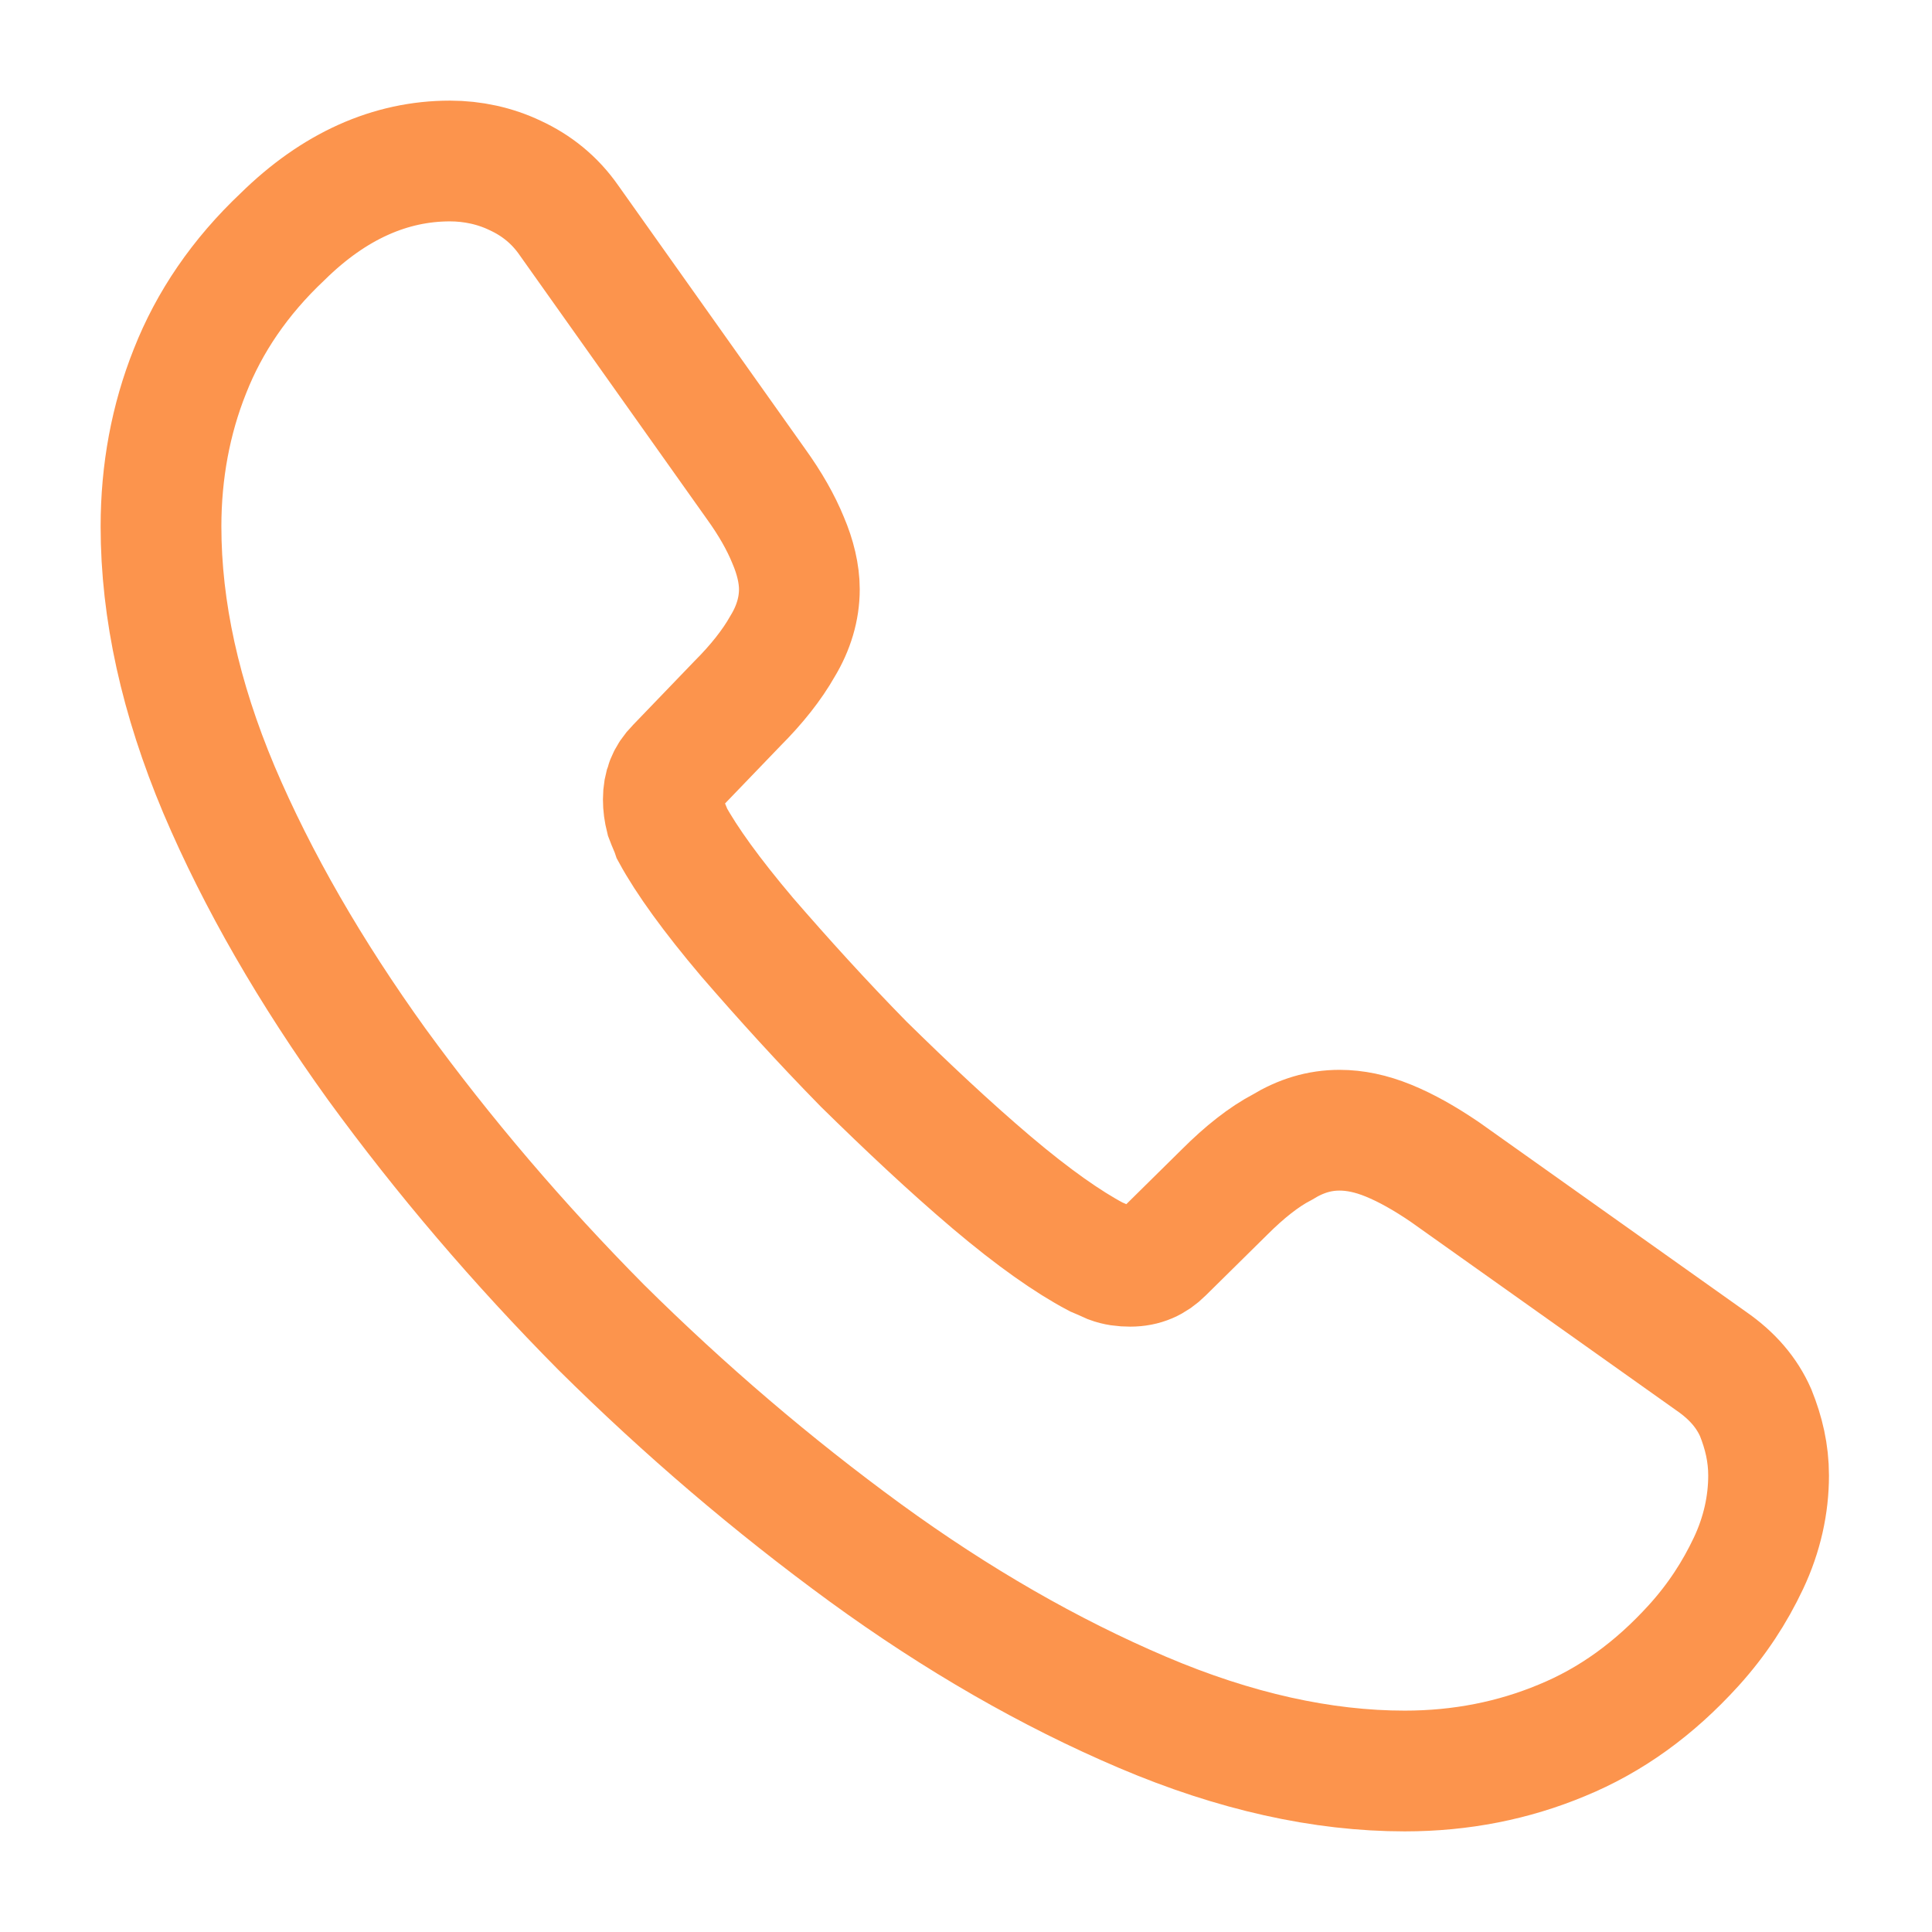
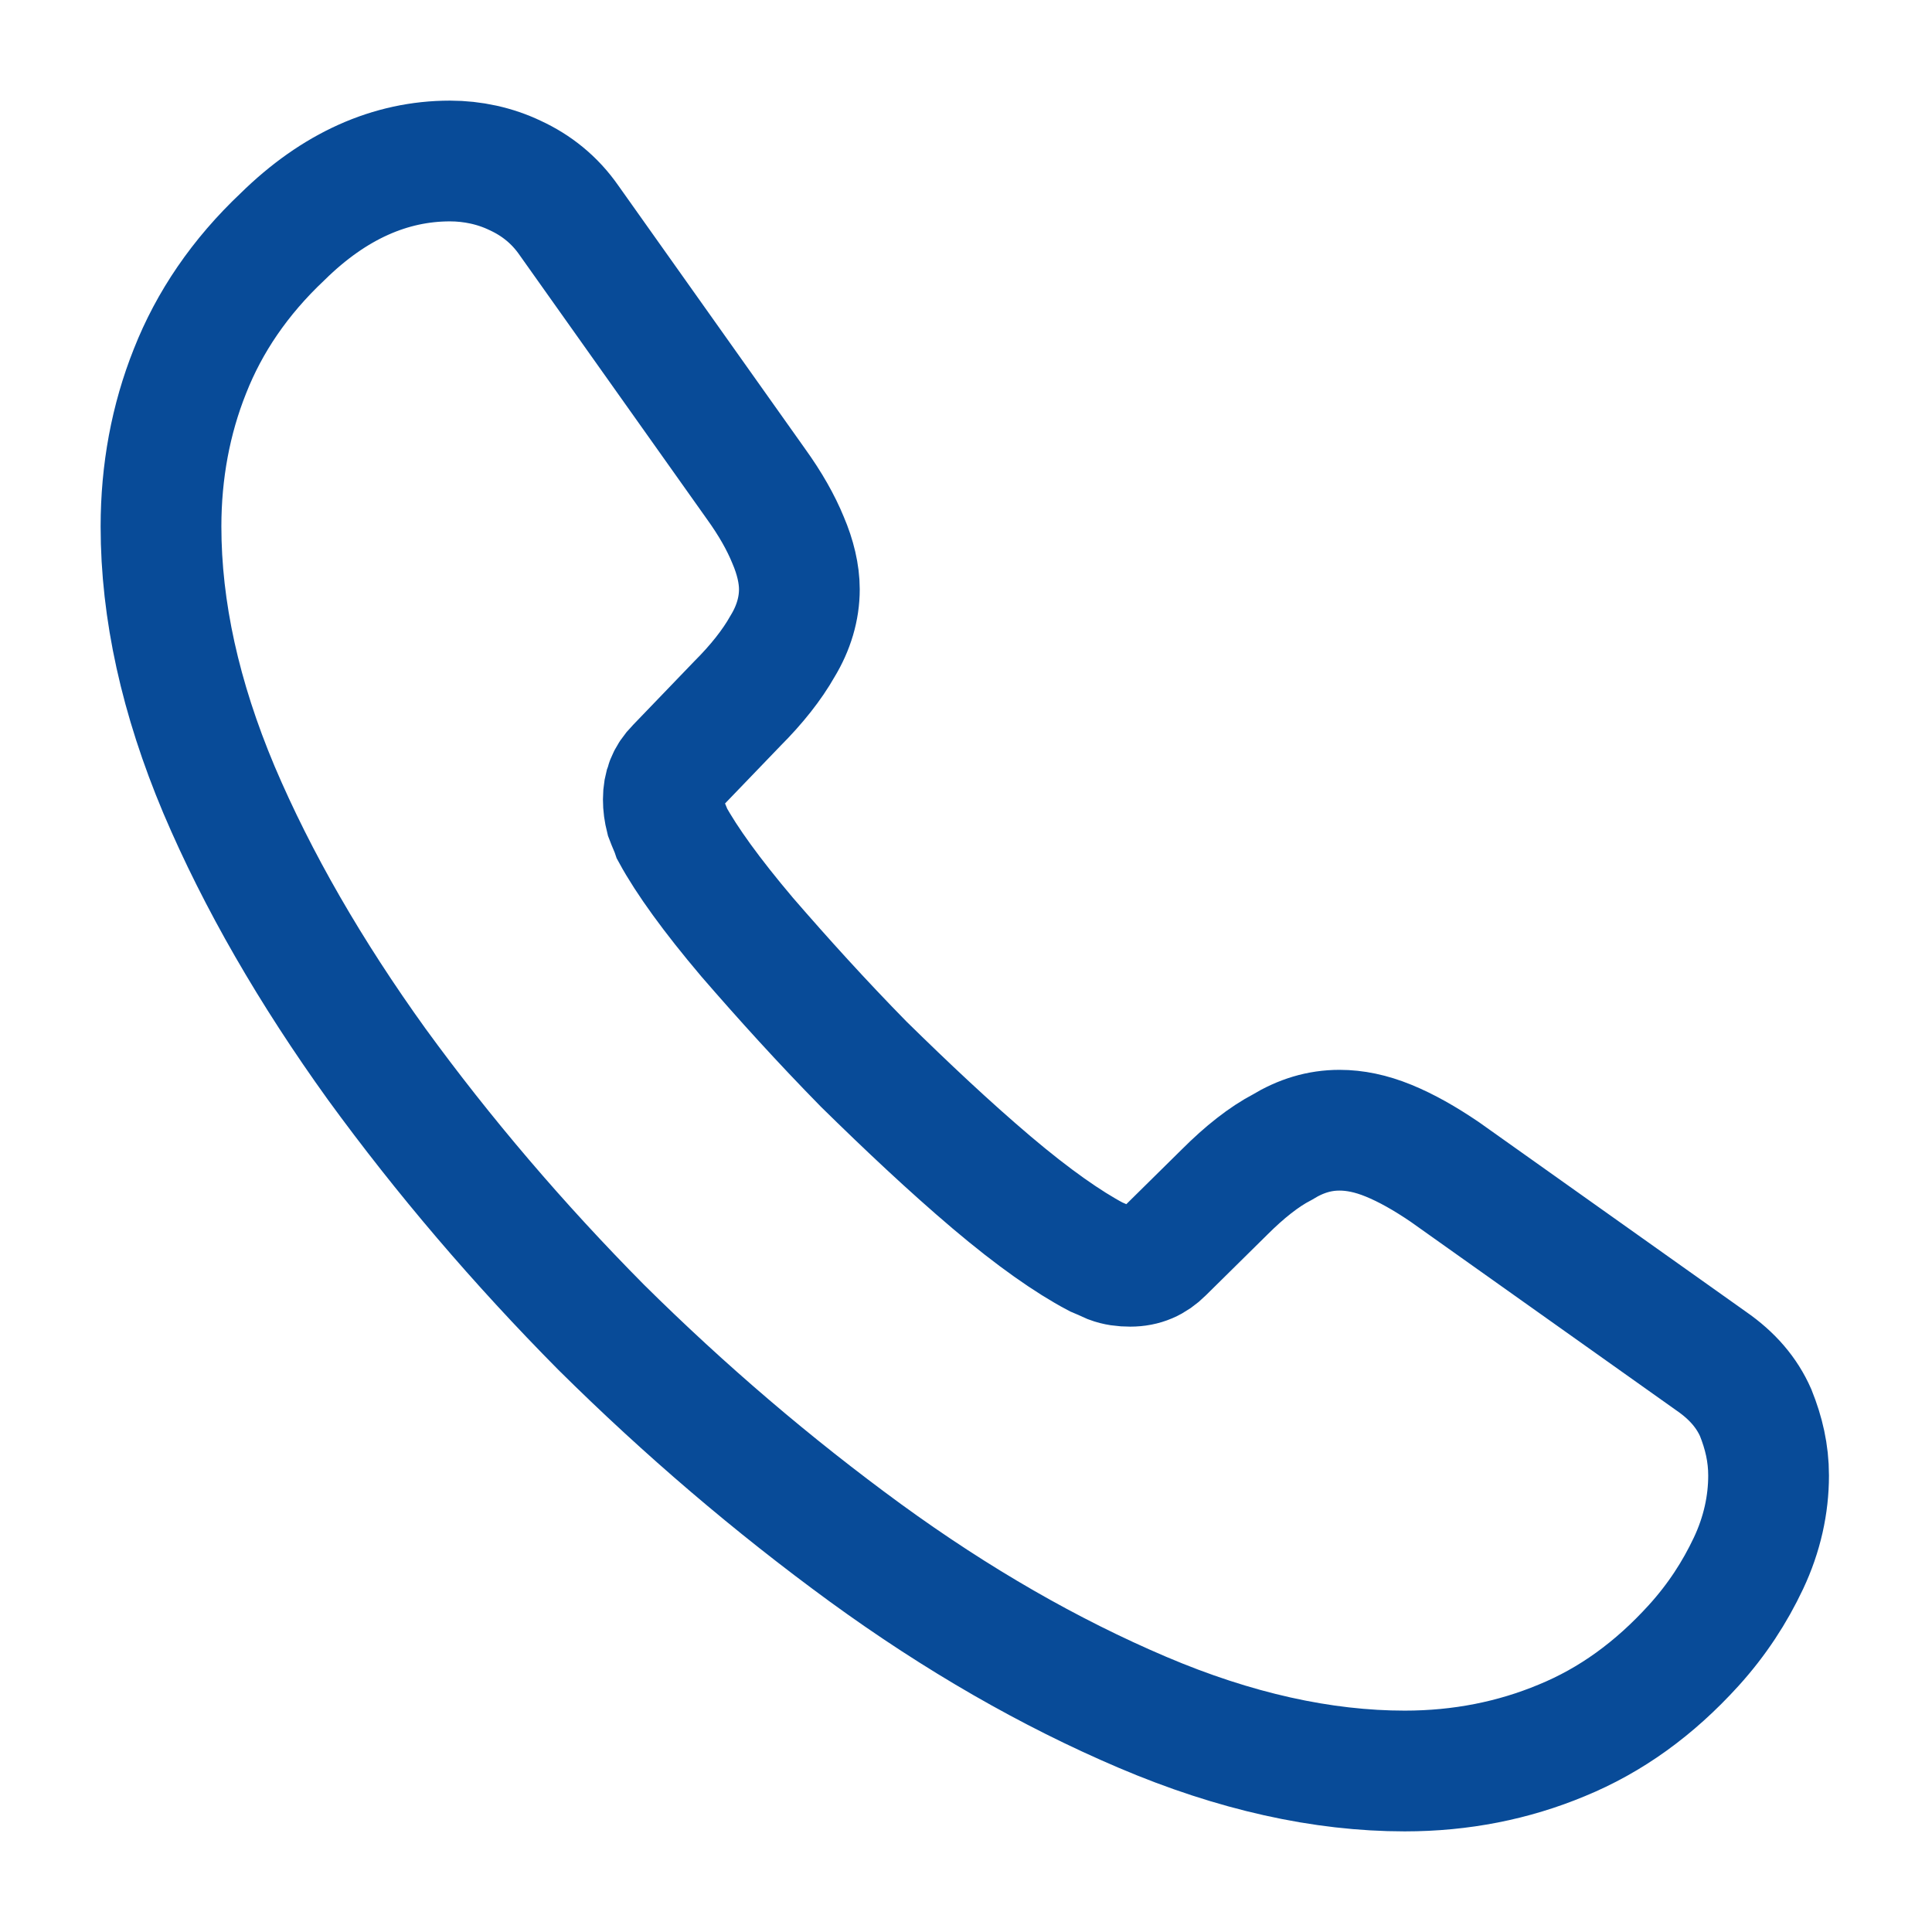
<svg xmlns="http://www.w3.org/2000/svg" width="24" height="24" viewBox="0 0 24 24" fill="none">
-   <path d="M21.97 18.33C21.97 18.69 21.89 19.06 21.72 19.42C21.55 19.78 21.33 20.12 21.04 20.44C20.55 20.98 20.01 21.37 19.4 21.62C18.8 21.87 18.15 22 17.45 22C16.43 22 15.34 21.76 14.19 21.27C13.04 20.78 11.89 20.12 10.75 19.29C9.6 18.45 8.51 17.52 7.47 16.49C6.44 15.45 5.51 14.36 4.68 13.22C3.86 12.08 3.2 10.94 2.72 9.81C2.24 8.67 2 7.58 2 6.54C2 5.86 2.12 5.21 2.36 4.61C2.6 4 2.98 3.44 3.51 2.94C4.15 2.31 4.85 2 5.59 2C5.87 2 6.15 2.06 6.4 2.18C6.66 2.3 6.89 2.48 7.07 2.74L9.39 6.01C9.57 6.26 9.7 6.49 9.79 6.71C9.88 6.92 9.93 7.13 9.93 7.32C9.93 7.56 9.86 7.8 9.72 8.03C9.59 8.26 9.4 8.5 9.16 8.74L8.4 9.53C8.29 9.64 8.24 9.77 8.24 9.93C8.24 10.01 8.25 10.08 8.27 10.16C8.3 10.24 8.33 10.3 8.35 10.36C8.53 10.69 8.84 11.12 9.28 11.64C9.73 12.16 10.21 12.69 10.73 13.22C11.27 13.75 11.79 14.24 12.32 14.69C12.84 15.13 13.27 15.43 13.61 15.61C13.66 15.63 13.72 15.66 13.79 15.69C13.87 15.72 13.95 15.73 14.04 15.73C14.21 15.73 14.34 15.67 14.45 15.56L15.21 14.81C15.46 14.56 15.7 14.37 15.93 14.25C16.16 14.11 16.39 14.04 16.64 14.04C16.83 14.04 17.03 14.08 17.25 14.17C17.47 14.26 17.7 14.39 17.95 14.56L21.26 16.91C21.52 17.09 21.7 17.3 21.81 17.55C21.91 17.8 21.97 18.05 21.97 18.33Z" stroke="#FC944D" stroke-width="1.5" stroke-miterlimit="10" />
+   <path d="M21.97 18.33C21.97 18.69 21.89 19.06 21.72 19.42C21.55 19.78 21.33 20.12 21.04 20.44C20.55 20.98 20.01 21.37 19.4 21.62C18.8 21.87 18.15 22 17.45 22C16.43 22 15.34 21.76 14.19 21.27C13.04 20.78 11.89 20.12 10.75 19.29C9.6 18.45 8.51 17.52 7.47 16.49C6.44 15.45 5.51 14.36 4.68 13.22C3.86 12.08 3.2 10.94 2.72 9.81C2.24 8.67 2 7.58 2 6.54C2 5.86 2.12 5.21 2.36 4.61C2.6 4 2.98 3.44 3.51 2.94C4.15 2.31 4.85 2 5.59 2C5.87 2 6.15 2.06 6.4 2.18C6.66 2.3 6.89 2.48 7.07 2.74L9.39 6.01C9.57 6.26 9.7 6.49 9.79 6.71C9.88 6.92 9.93 7.13 9.93 7.32C9.93 7.56 9.86 7.8 9.72 8.03C9.59 8.26 9.4 8.5 9.16 8.74L8.4 9.53C8.29 9.64 8.24 9.77 8.24 9.93C8.24 10.01 8.25 10.08 8.27 10.16C8.3 10.24 8.33 10.3 8.35 10.36C8.53 10.69 8.84 11.12 9.28 11.64C9.73 12.16 10.21 12.69 10.73 13.22C11.27 13.75 11.79 14.24 12.32 14.69C12.84 15.13 13.27 15.43 13.61 15.61C13.66 15.63 13.72 15.66 13.79 15.69C13.87 15.72 13.95 15.73 14.04 15.73C14.21 15.73 14.34 15.67 14.45 15.56L15.21 14.81C15.46 14.56 15.7 14.37 15.93 14.25C16.16 14.11 16.39 14.04 16.64 14.04C16.83 14.04 17.03 14.08 17.25 14.17C17.47 14.26 17.7 14.39 17.95 14.56L21.26 16.91C21.52 17.09 21.7 17.3 21.81 17.55C21.91 17.8 21.97 18.05 21.97 18.33Z" stroke="#084B98" stroke-width="1.5" stroke-miterlimit="10" />
</svg>
